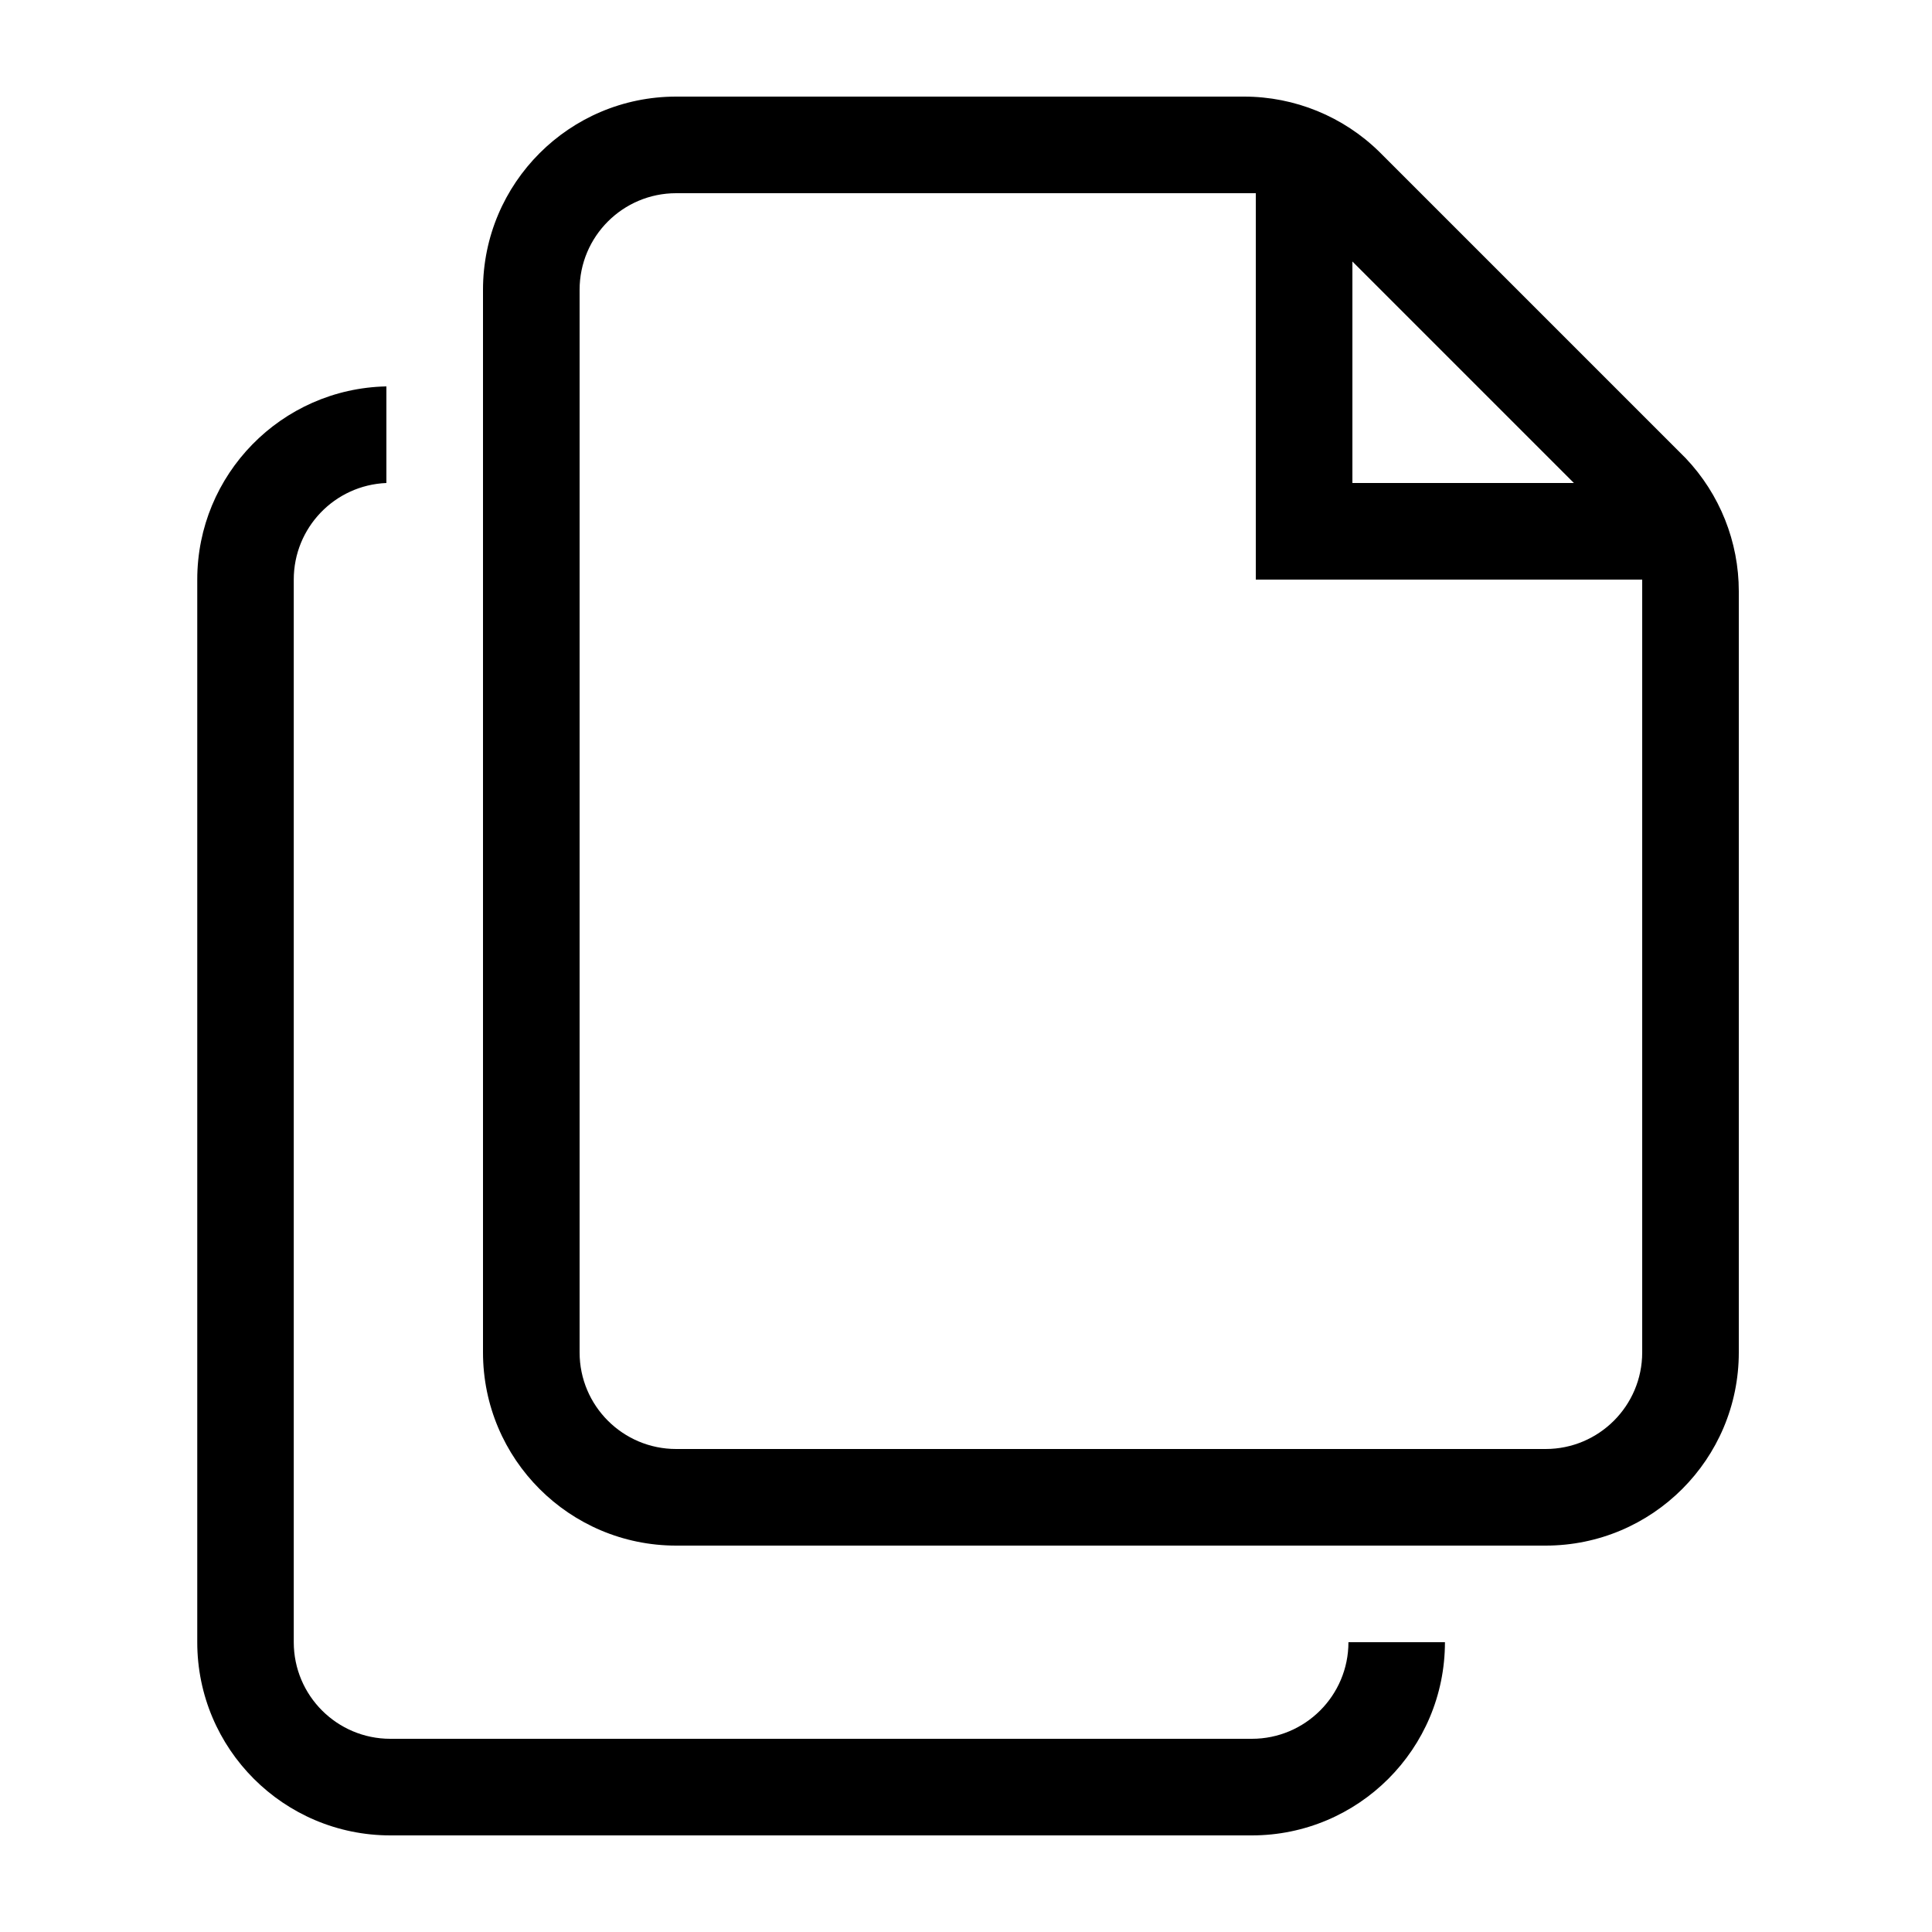
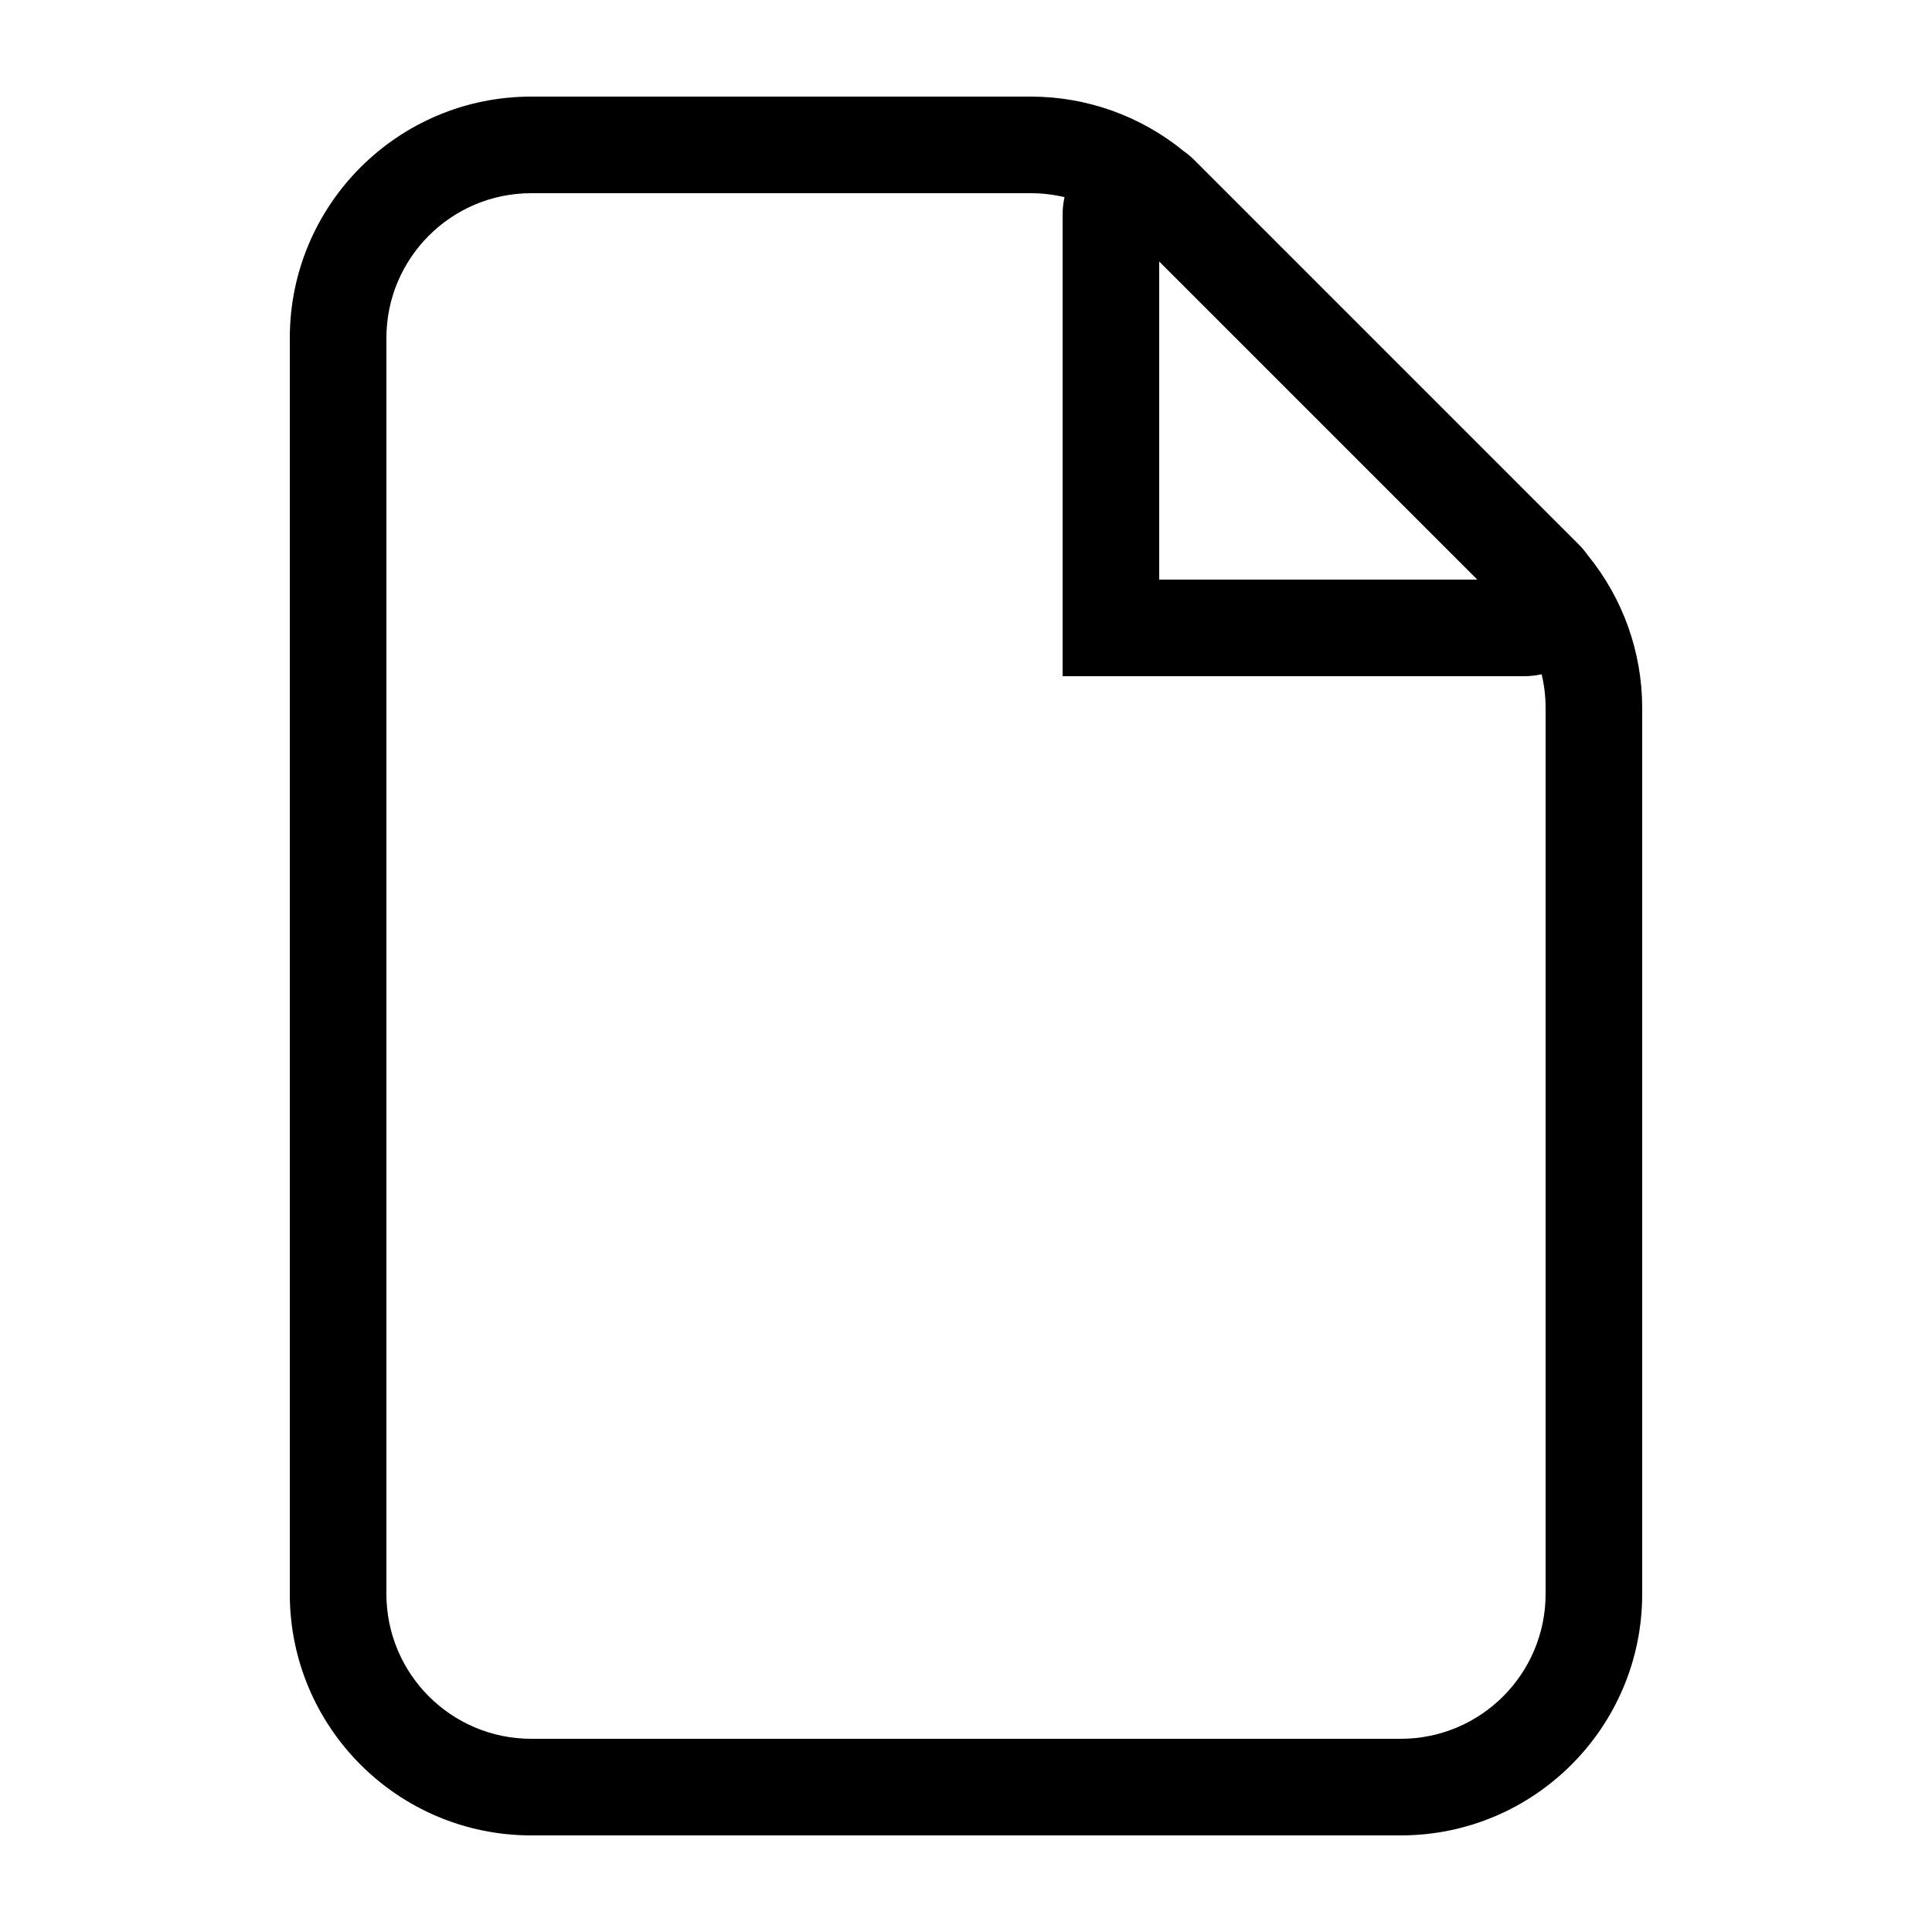
<svg xmlns="http://www.w3.org/2000/svg" fill="currentColor" viewBox="0 0 20 20">
-   <path fill-rule="evenodd" d="M6 3a1 1 0 011-1h6v4h4v8a1 1 0 01-1 1H7a1 1 0 01-1-1V3zm10.293 2L14 2.707V5h2.293zm1.156-.258A2 2 0 0118 6.122V14a2 2 0 01-2 2H7a2 2 0 01-2-2V3a2 2 0 012-2h5.879a2 2 0 011.401.573l.012.012 3.122 3.122.002.002.01.01a.82.82 0 01.023.023zM13.959 17a1 1 0 01-1 1H4.041a1 1 0 01-1-1V6A1 1 0 014 5V4a2 2 0 00-1.958 2v11a2 2 0 002 2h8.916a2 2 0 002-2h-1z" clip-rule="evenodd" />
+   <path fill-rule="evenodd" d="M4 3.5A1.5 1.5 0 0 1 5.5 2h5.172a1.5 1.5 0 0 1 .348.041.835.835 0 0 0-.02.183V7h4.776a.834.834 0 0 0 .183-.02c.027.113.041.23.041.348V16.5a1.5 1.5 0 0 1-1.5 1.5h-9A1.5 1.5 0 0 1 4 16.5v-13Zm8-.793L15.293 6H12V2.707Zm4.436 3.04A2.5 2.5 0 0 1 17 7.328V16.5a2.5 2.5 0 0 1-2.5 2.5h-9A2.5 2.5 0 0 1 3 16.5v-13A2.5 2.5 0 0 1 5.5 1h5.172a2.5 2.5 0 0 1 1.581.564.841.841 0 0 1 .113.095l3.975 3.975a.843.843 0 0 1 .095.113Z" clip-rule="evenodd" />
</svg>
